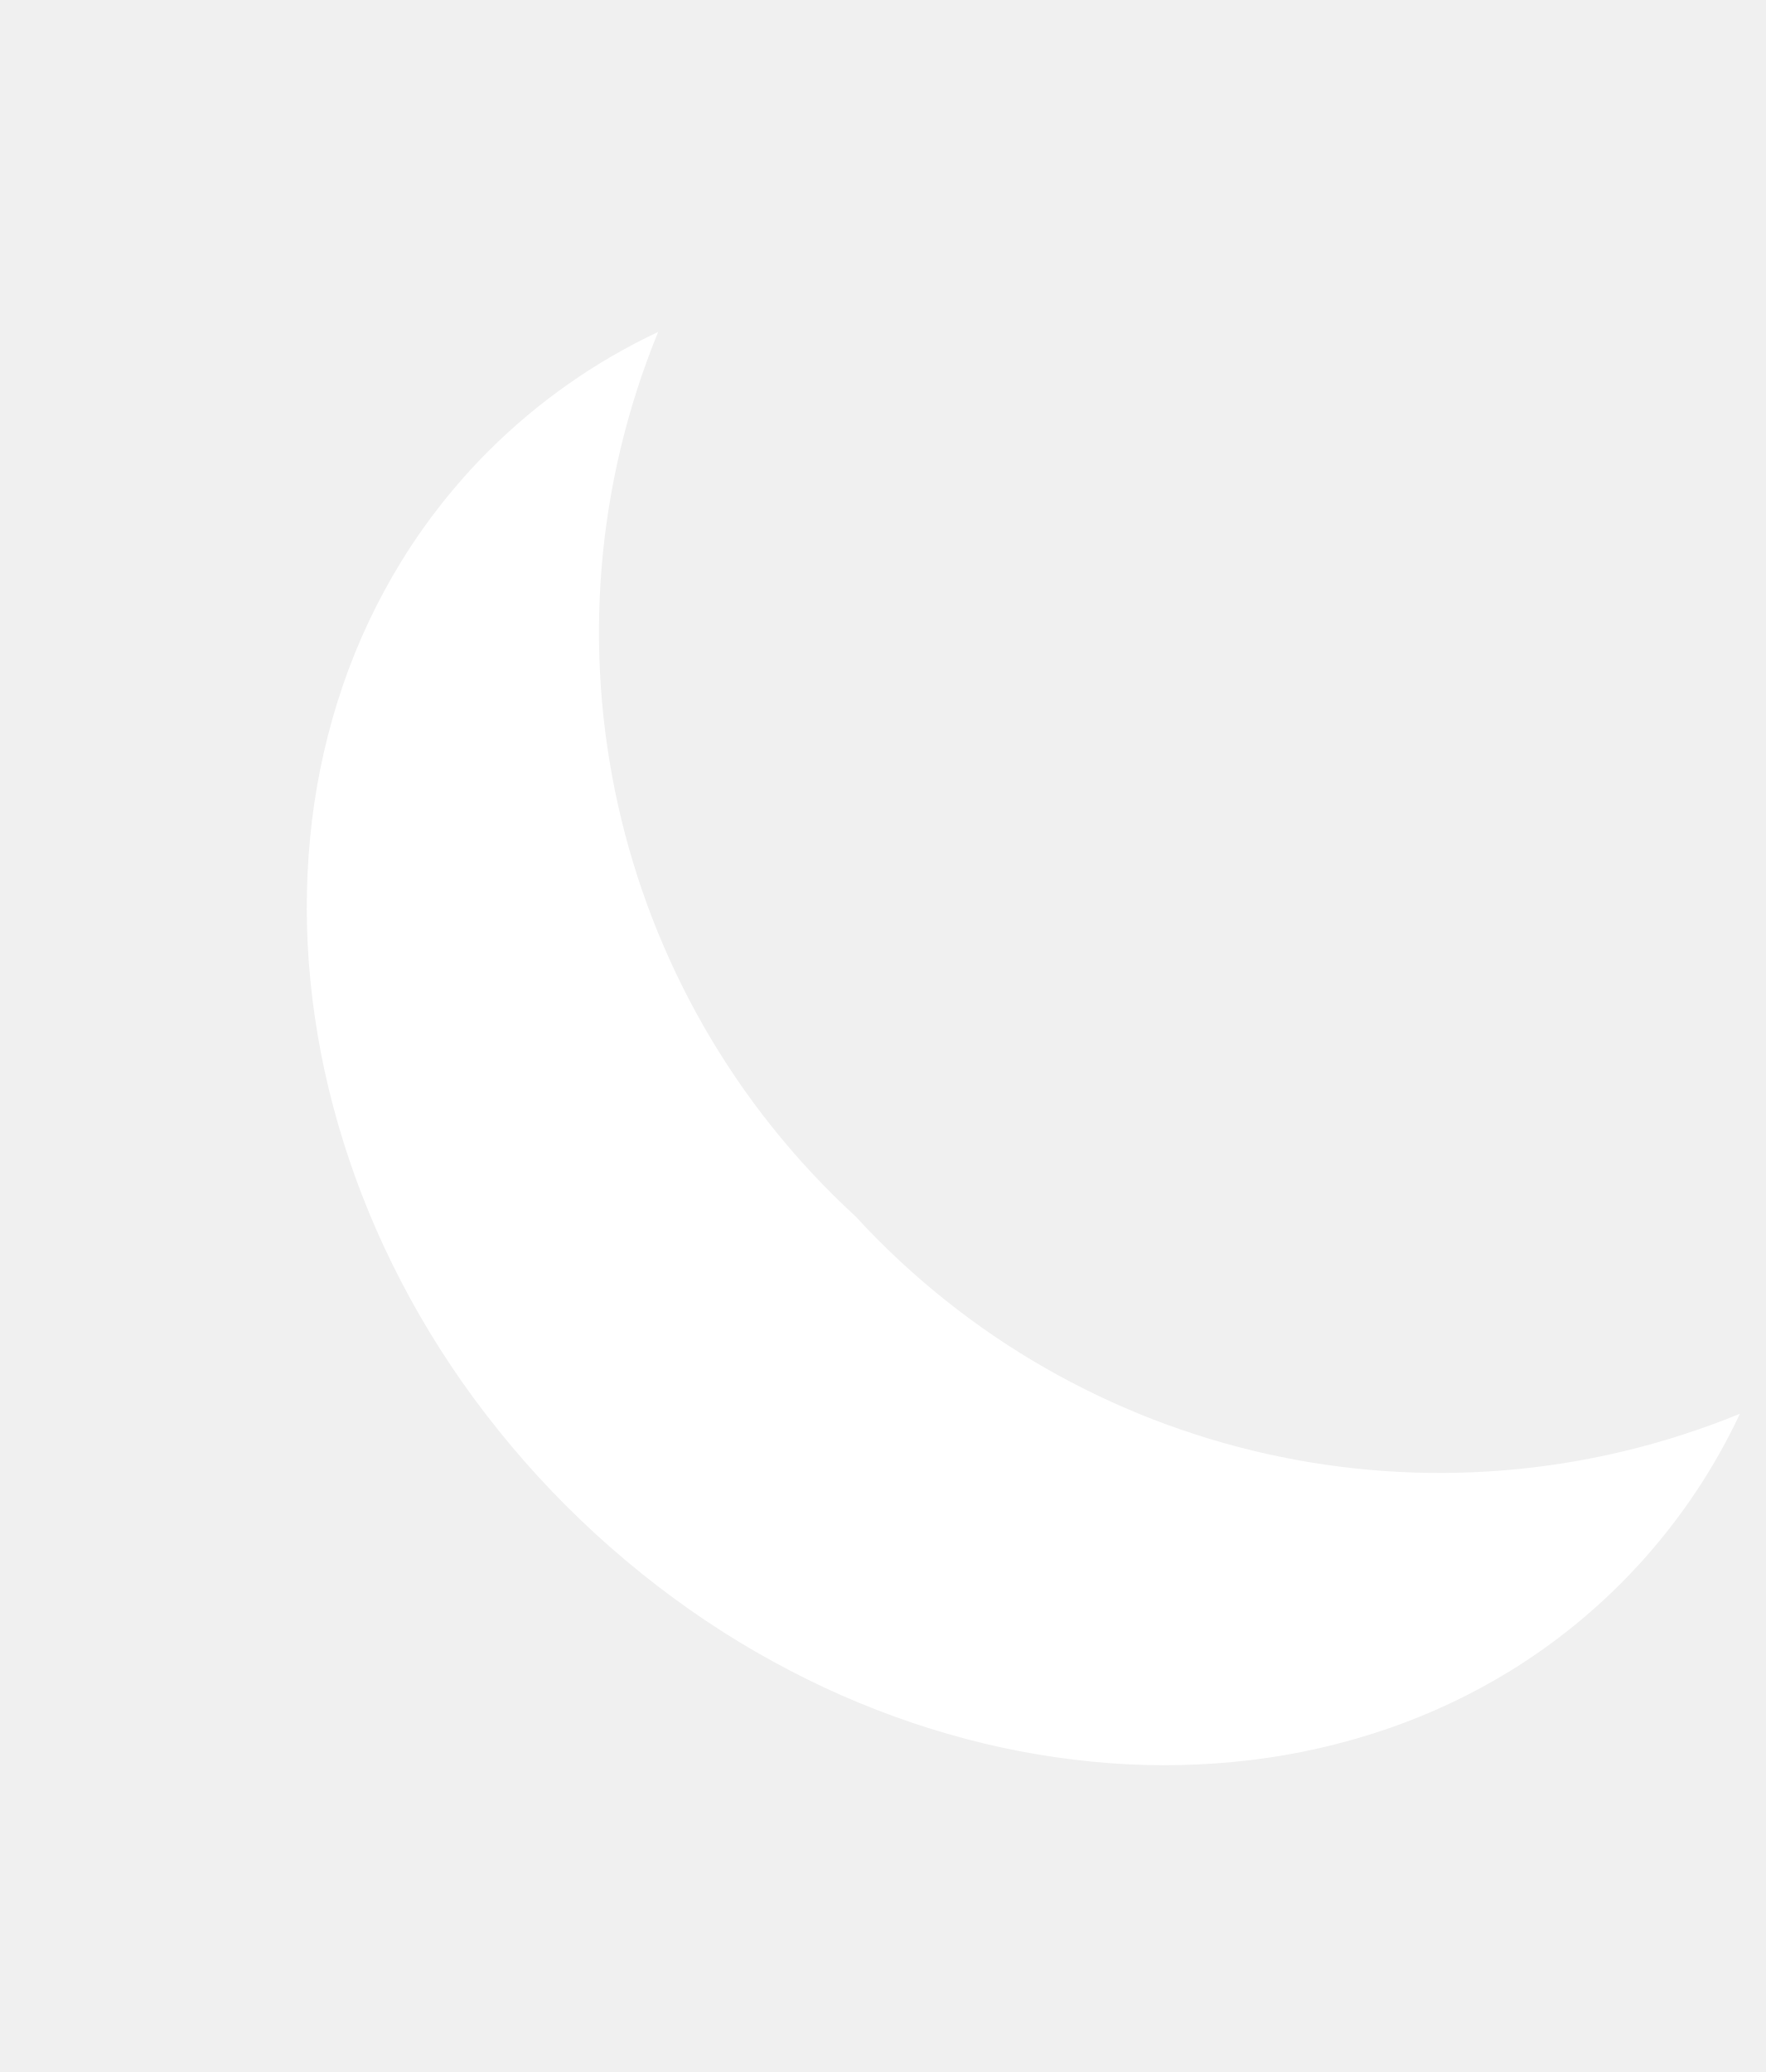
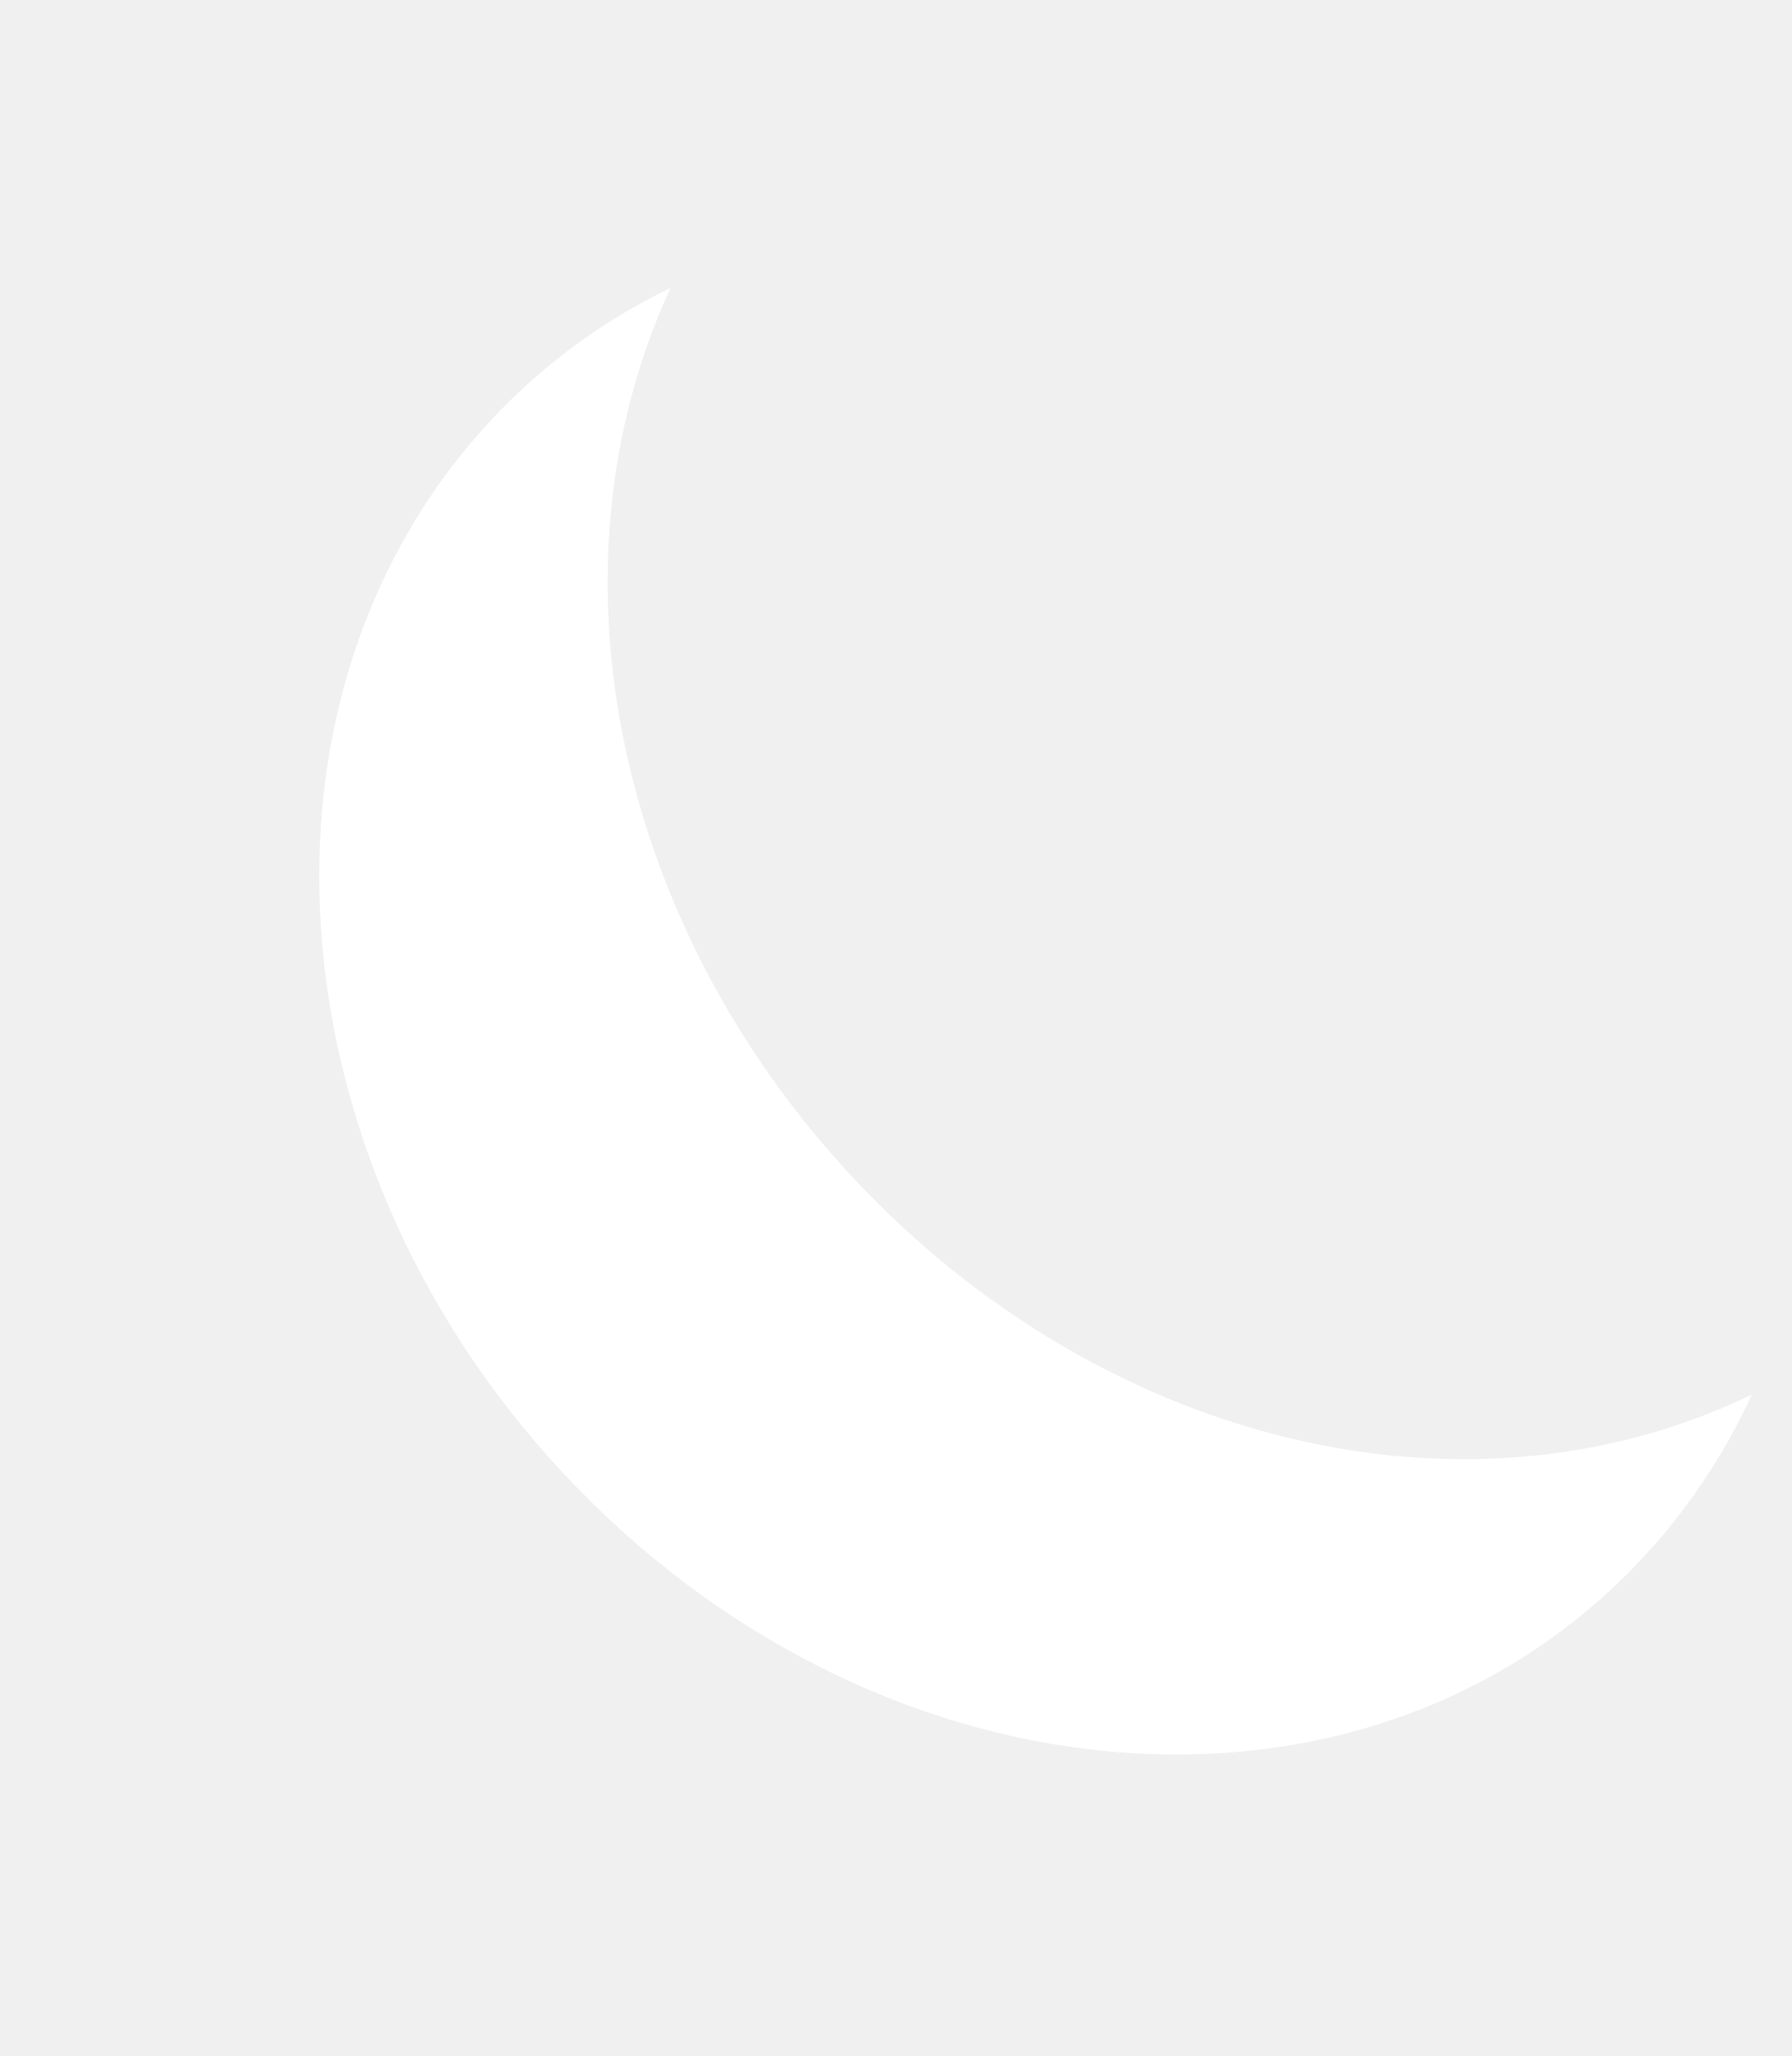
- <svg xmlns="http://www.w3.org/2000/svg" id="Night_Icon" data-name="Night Icon" width="17.275" height="20.275" viewBox="0 0 17.275 20.275">
-   <path id="Night_Icon-2" data-name="Night Icon" d="M6.757,0A5.909,5.909,0,0,0,5.4.159,6.072,6.072,0,0,0,4.127.616a6.529,6.529,0,0,0-1.148.722,7.132,7.132,0,0,0-1,.957,7.761,7.761,0,0,0-.825,1.16A8.291,8.291,0,0,0,.531,4.785,8.728,8.728,0,0,0,.137,6.256a9.155,9.155,0,0,0,0,3.158,8.731,8.731,0,0,0,.394,1.471,8.3,8.3,0,0,0,.623,1.331,7.759,7.759,0,0,0,.825,1.16,7.126,7.126,0,0,0,1,.957,6.518,6.518,0,0,0,1.148.722,6.063,6.063,0,0,0,1.268.457,5.9,5.9,0,0,0,3.364-.191A7.758,7.758,0,0,1,4.005,7.835,7.757,7.757,0,0,1,8.759.35,5.907,5.907,0,0,0,6.757,0Z" transform="translate(0 9.194) rotate(-45)" fill="#fff" />
+ <svg xmlns="http://www.w3.org/2000/svg" id="Night_Icon" data-name="Night Icon" width="20.358" height="23.358" viewBox="0 0 20.358 23.358">
+   <path id="Night_Icon-2" data-name="Night Icon" d="M7.934-.094a7,7,0,0,0-1.6.206,7.293,7.293,0,0,0-1.5.554,7.914,7.914,0,0,0-1.358.864A8.675,8.675,0,0,0,2.292,2.667,9.423,9.423,0,0,0,1.307,4.04a10,10,0,0,0-.75,1.571A10.434,10.434,0,0,0,.074,7.344,10.773,10.773,0,0,0-.109,9.2,10.642,10.642,0,0,0,.03,11.052a10.074,10.074,0,0,0,.442,1.721,9.48,9.48,0,0,0,.713,1.554,8.81,8.81,0,0,0,.953,1.35A8.075,8.075,0,0,0,3.3,16.787a7.413,7.413,0,0,0,1.338.832,6.961,6.961,0,0,0,1.483.518,6.876,6.876,0,0,0,1.6.168,7.02,7.02,0,0,0,2.356-.439C6.747,16.707,4.545,13.2,4.593,9.144S6.927,1.528,10.28.289A6.856,6.856,0,0,0,7.934-.094Z" transform="translate(0.144 10.336) rotate(-45)" fill="#fff" />
</svg>
